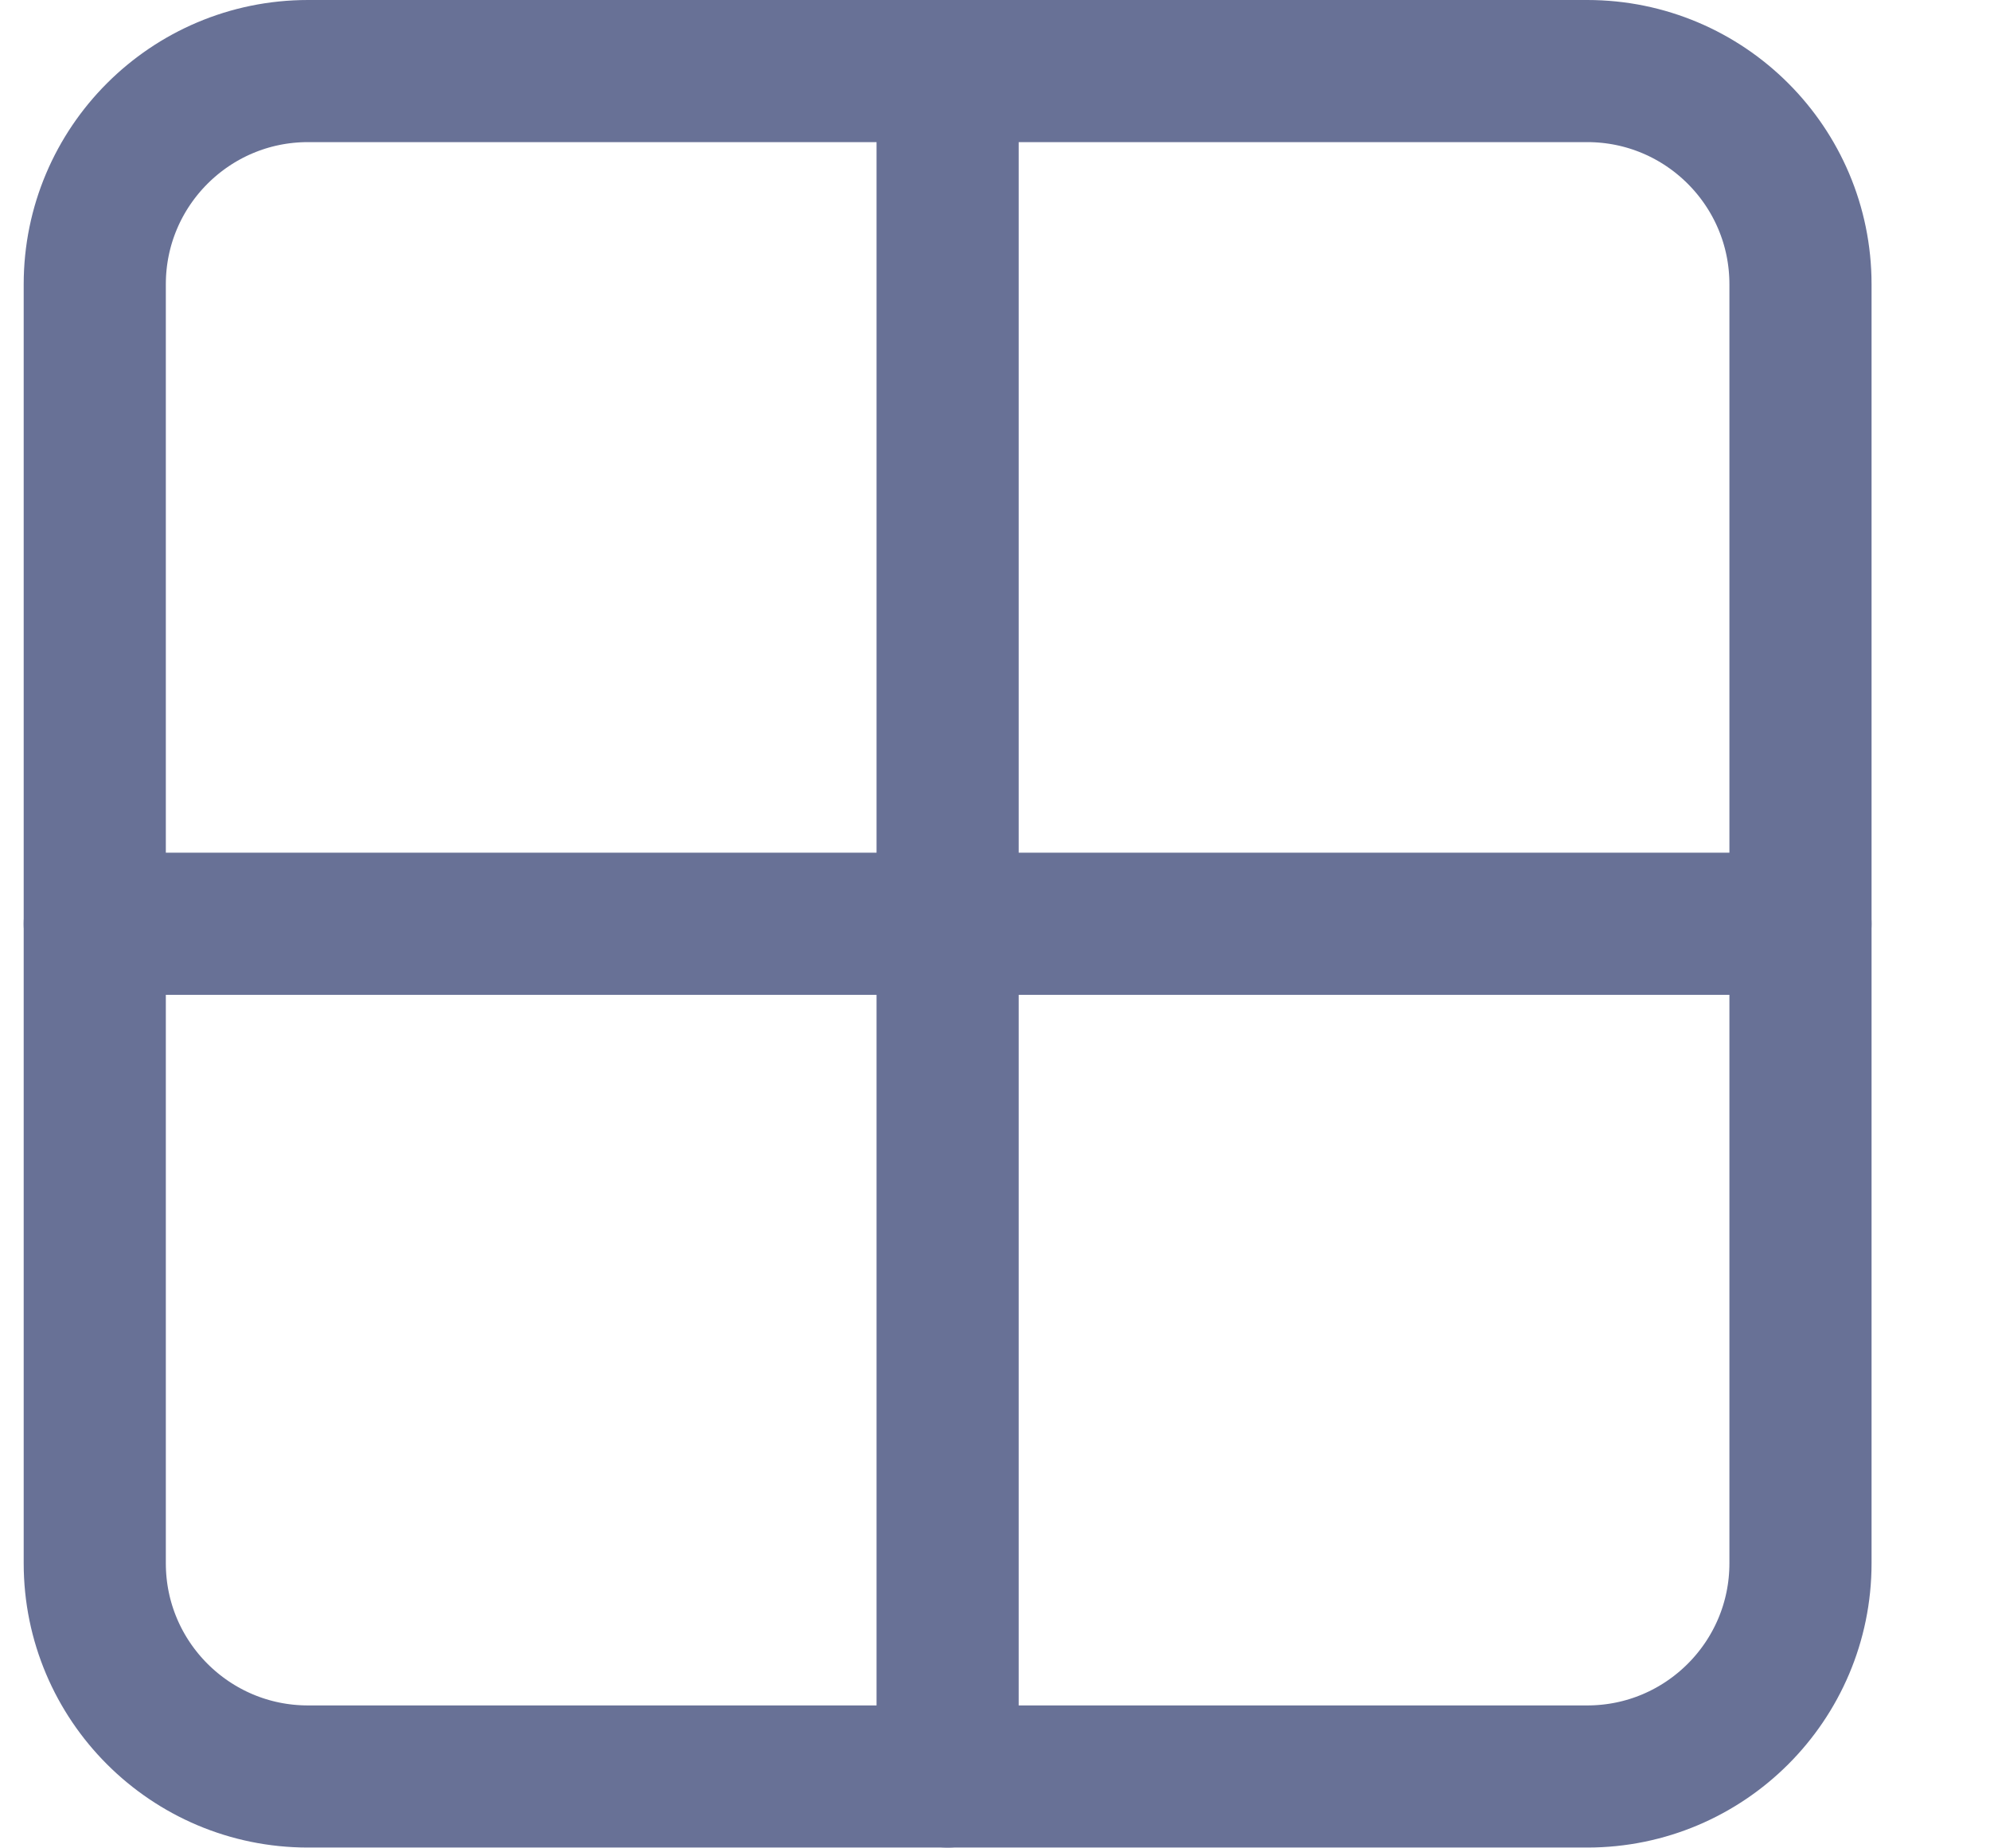
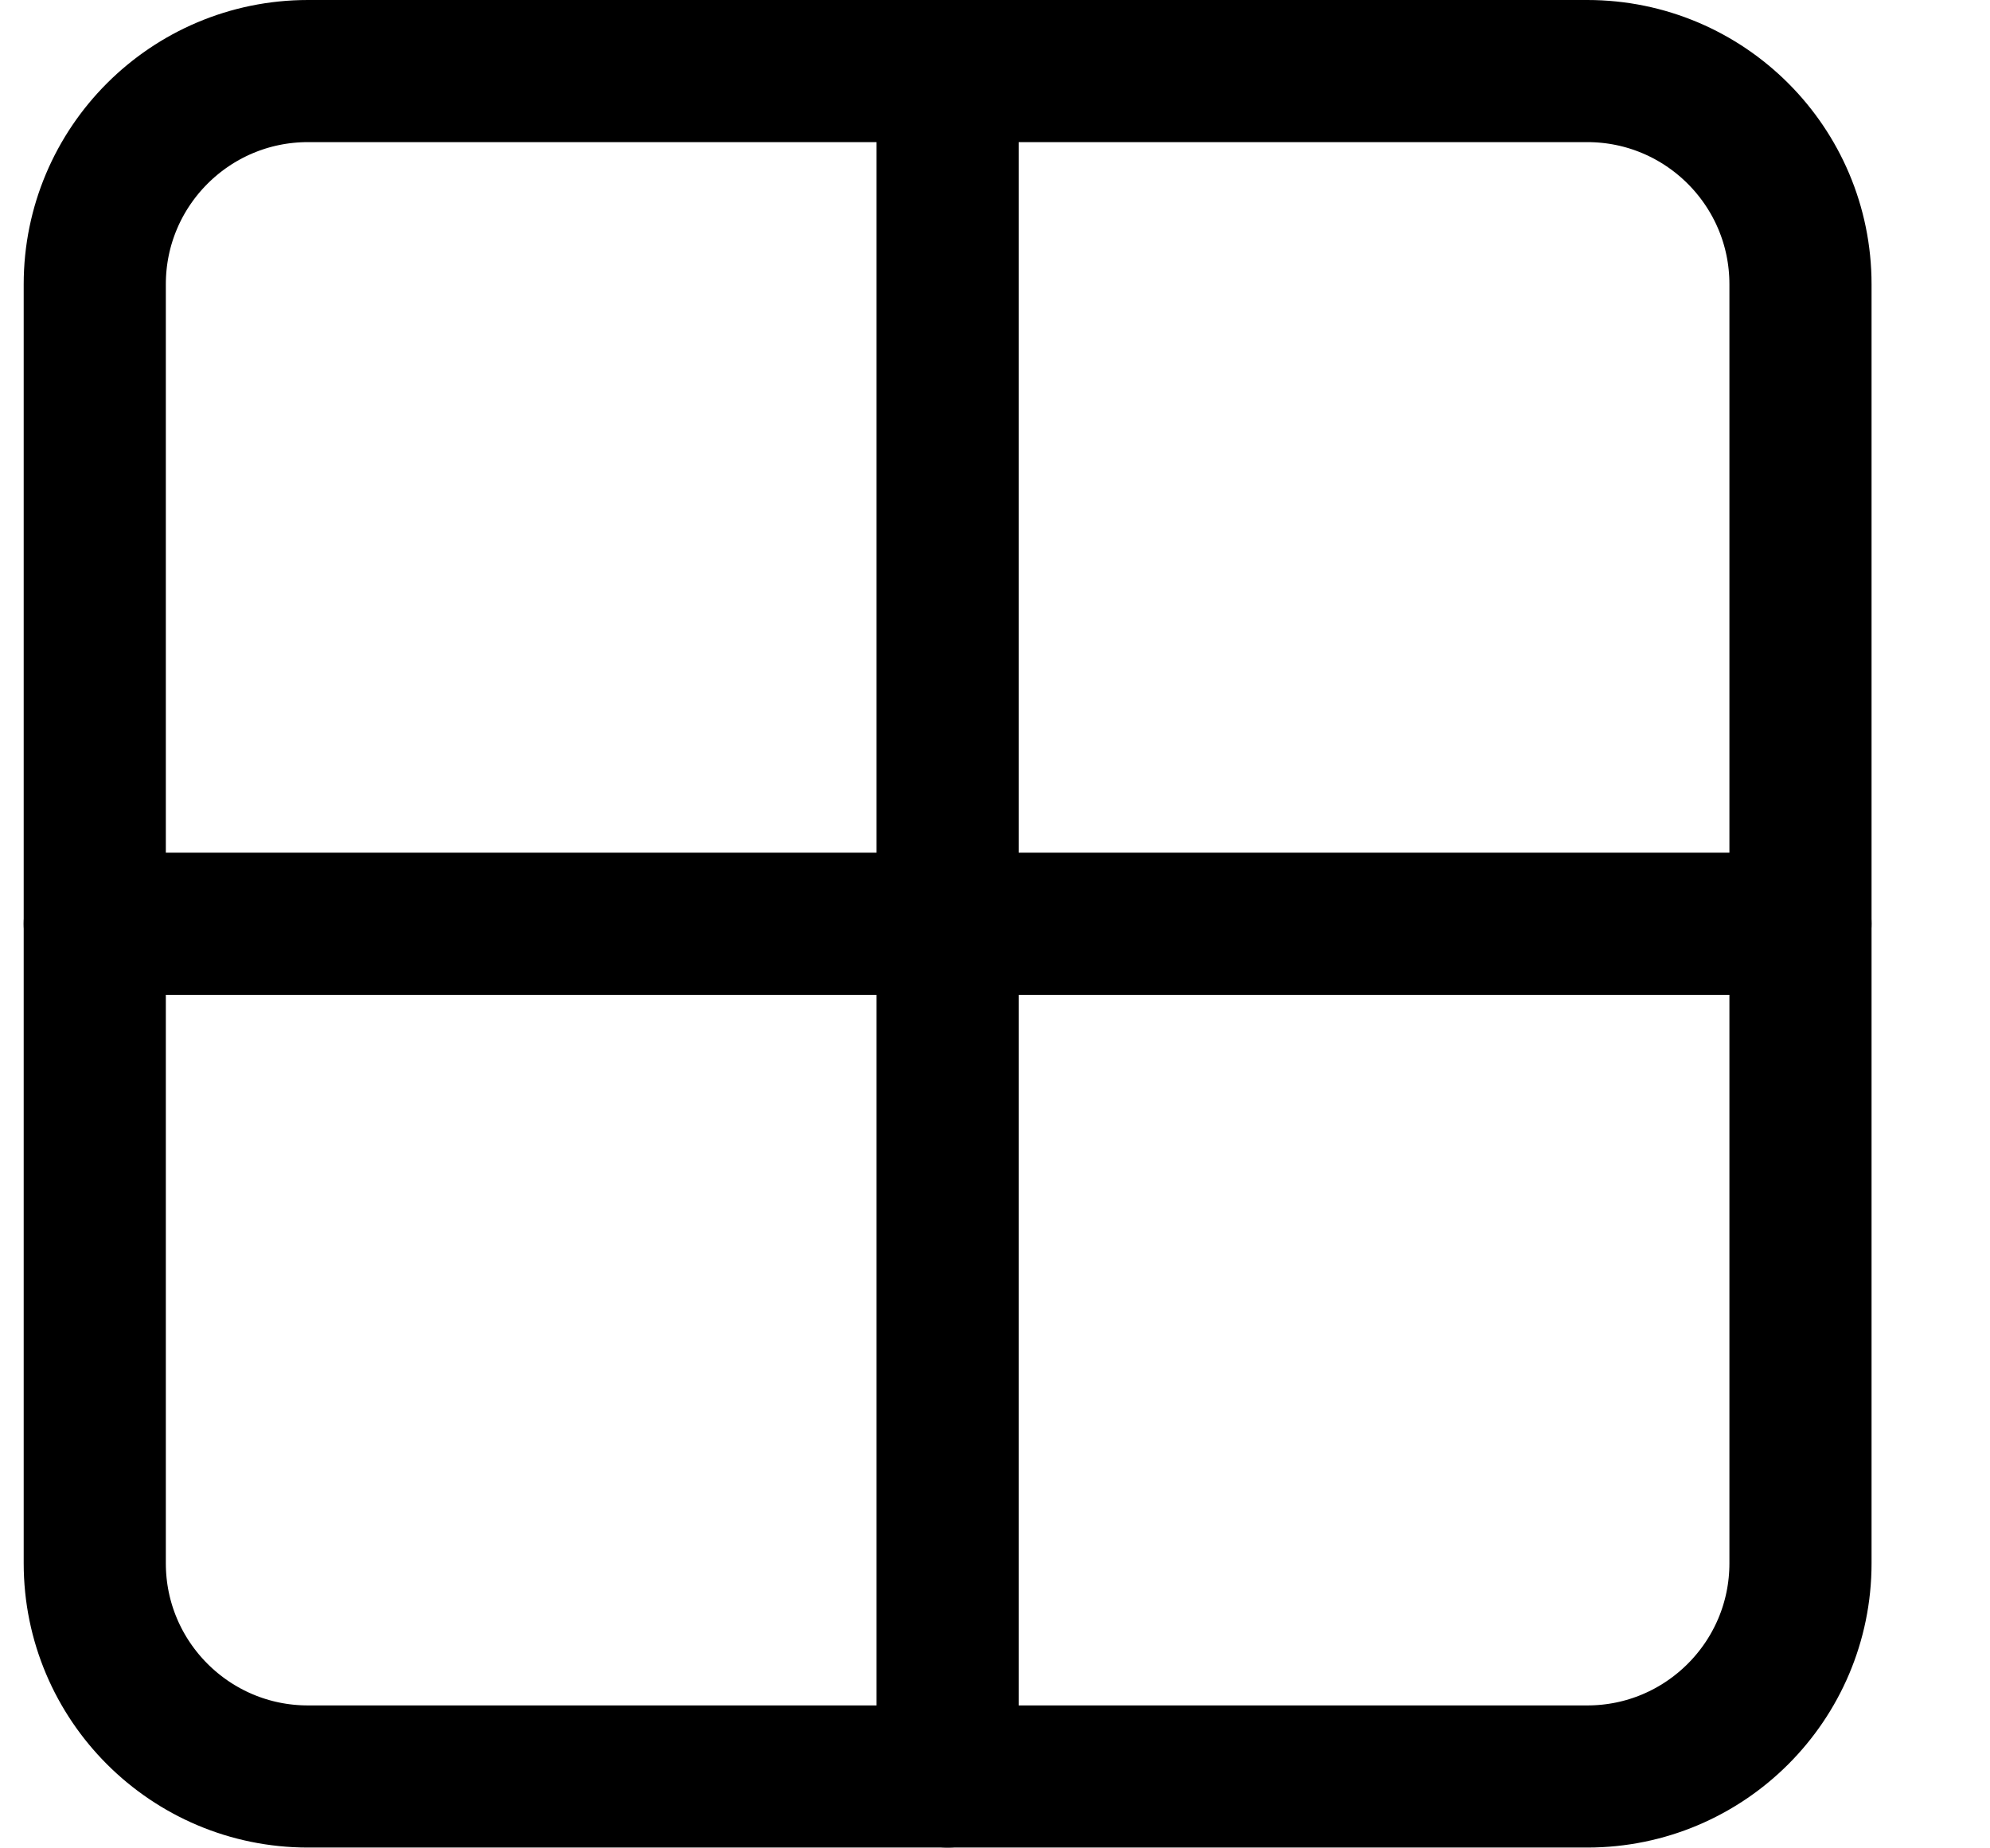
<svg xmlns="http://www.w3.org/2000/svg" width="14px" height="13px" viewBox="0 0 14 13" version="1.1">
  <g id="Page-1" stroke="none" stroke-width="1" fill="none" fill-rule="evenodd" stroke-linecap="round" stroke-linejoin="round">
-     <g id="FE---Takehome-Test---Hover-&amp;-Input-State" transform="translate(-820, -105)" stroke="#687196">
+     <g id="FE---Takehome-Test---Hover-&amp;-Input-State" transform="translate(-820, -105)" stroke="currentColor">
      <g id="icon-details" transform="translate(820.6667, 105.5)">
        <path d="M0,1.5 C0,0.672 0.672,0 1.5,0 L10.5,0 C11.328,0 12,0.672 12,1.5 L12,10.5 C12,11.328 11.328,12 10.5,12 L1.5,12 C0.672,12 0,11.328 0,10.5 L0,1.5 Z" id="Path" />
        <line x1="0" y1="6" x2="12" y2="6" id="Path" />
        <line x1="6" y1="0" x2="6" y2="12" id="Path" />
      </g>
    </g>
  </g>
</svg>
